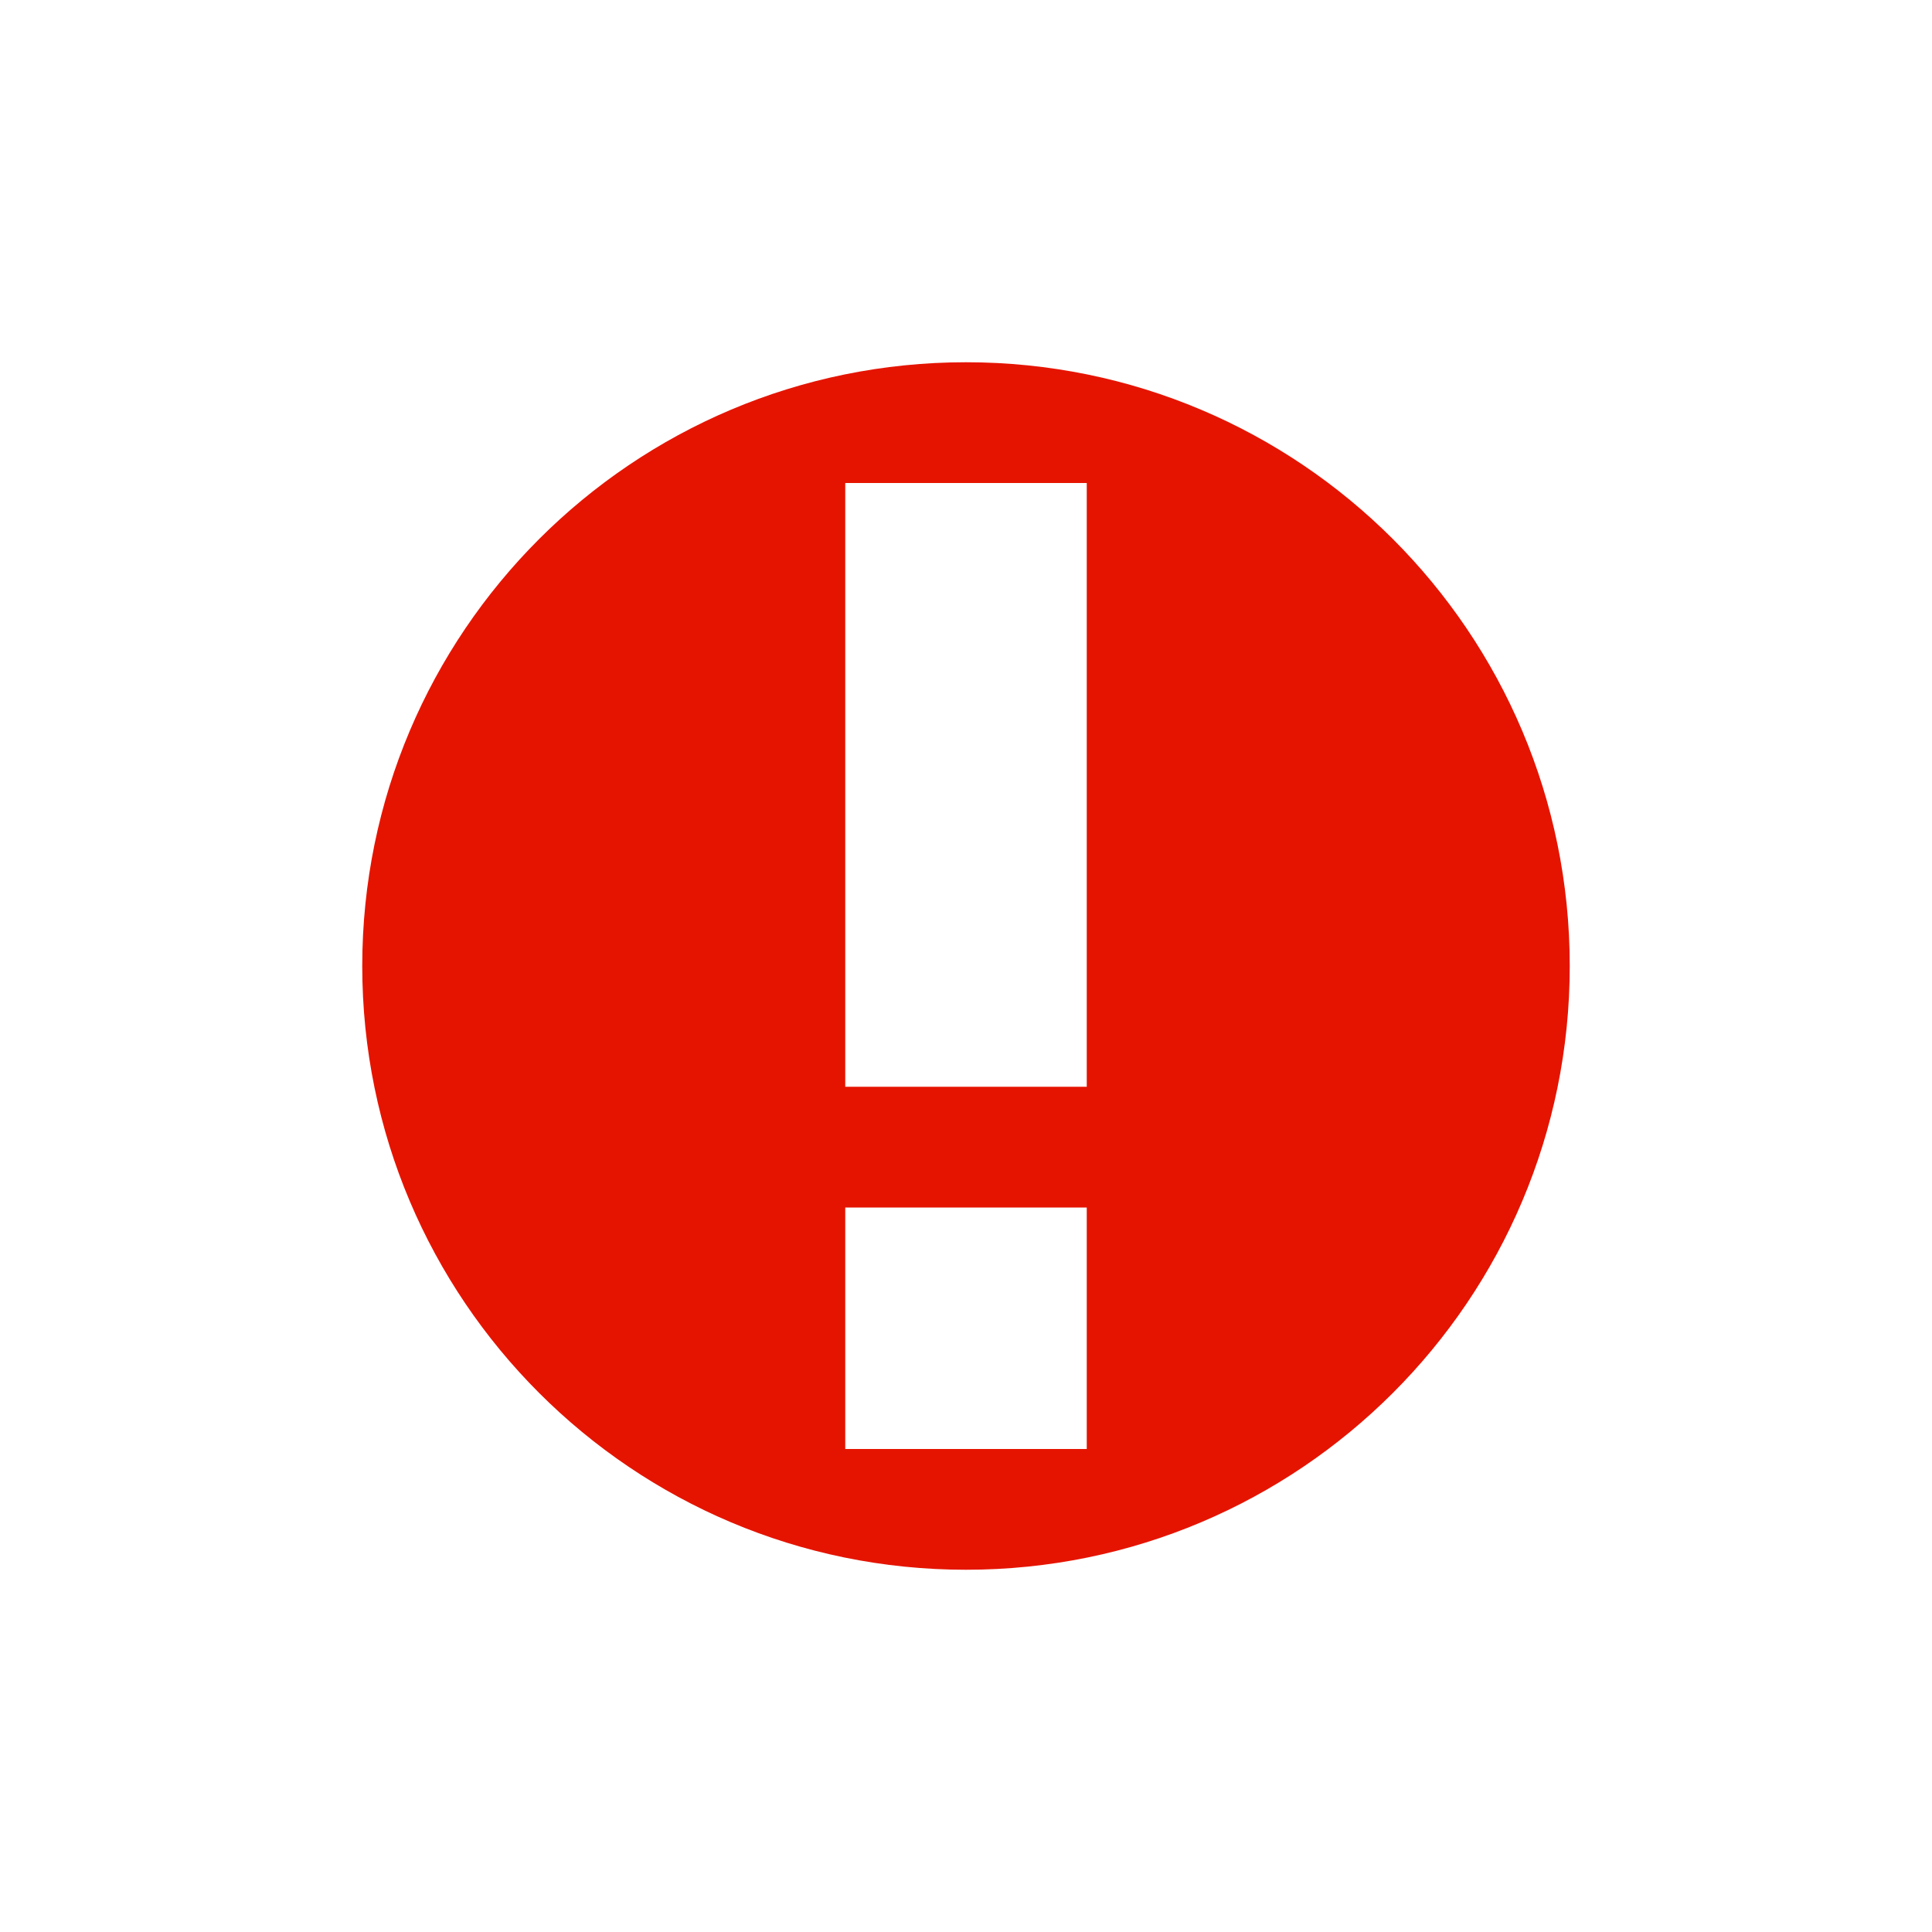
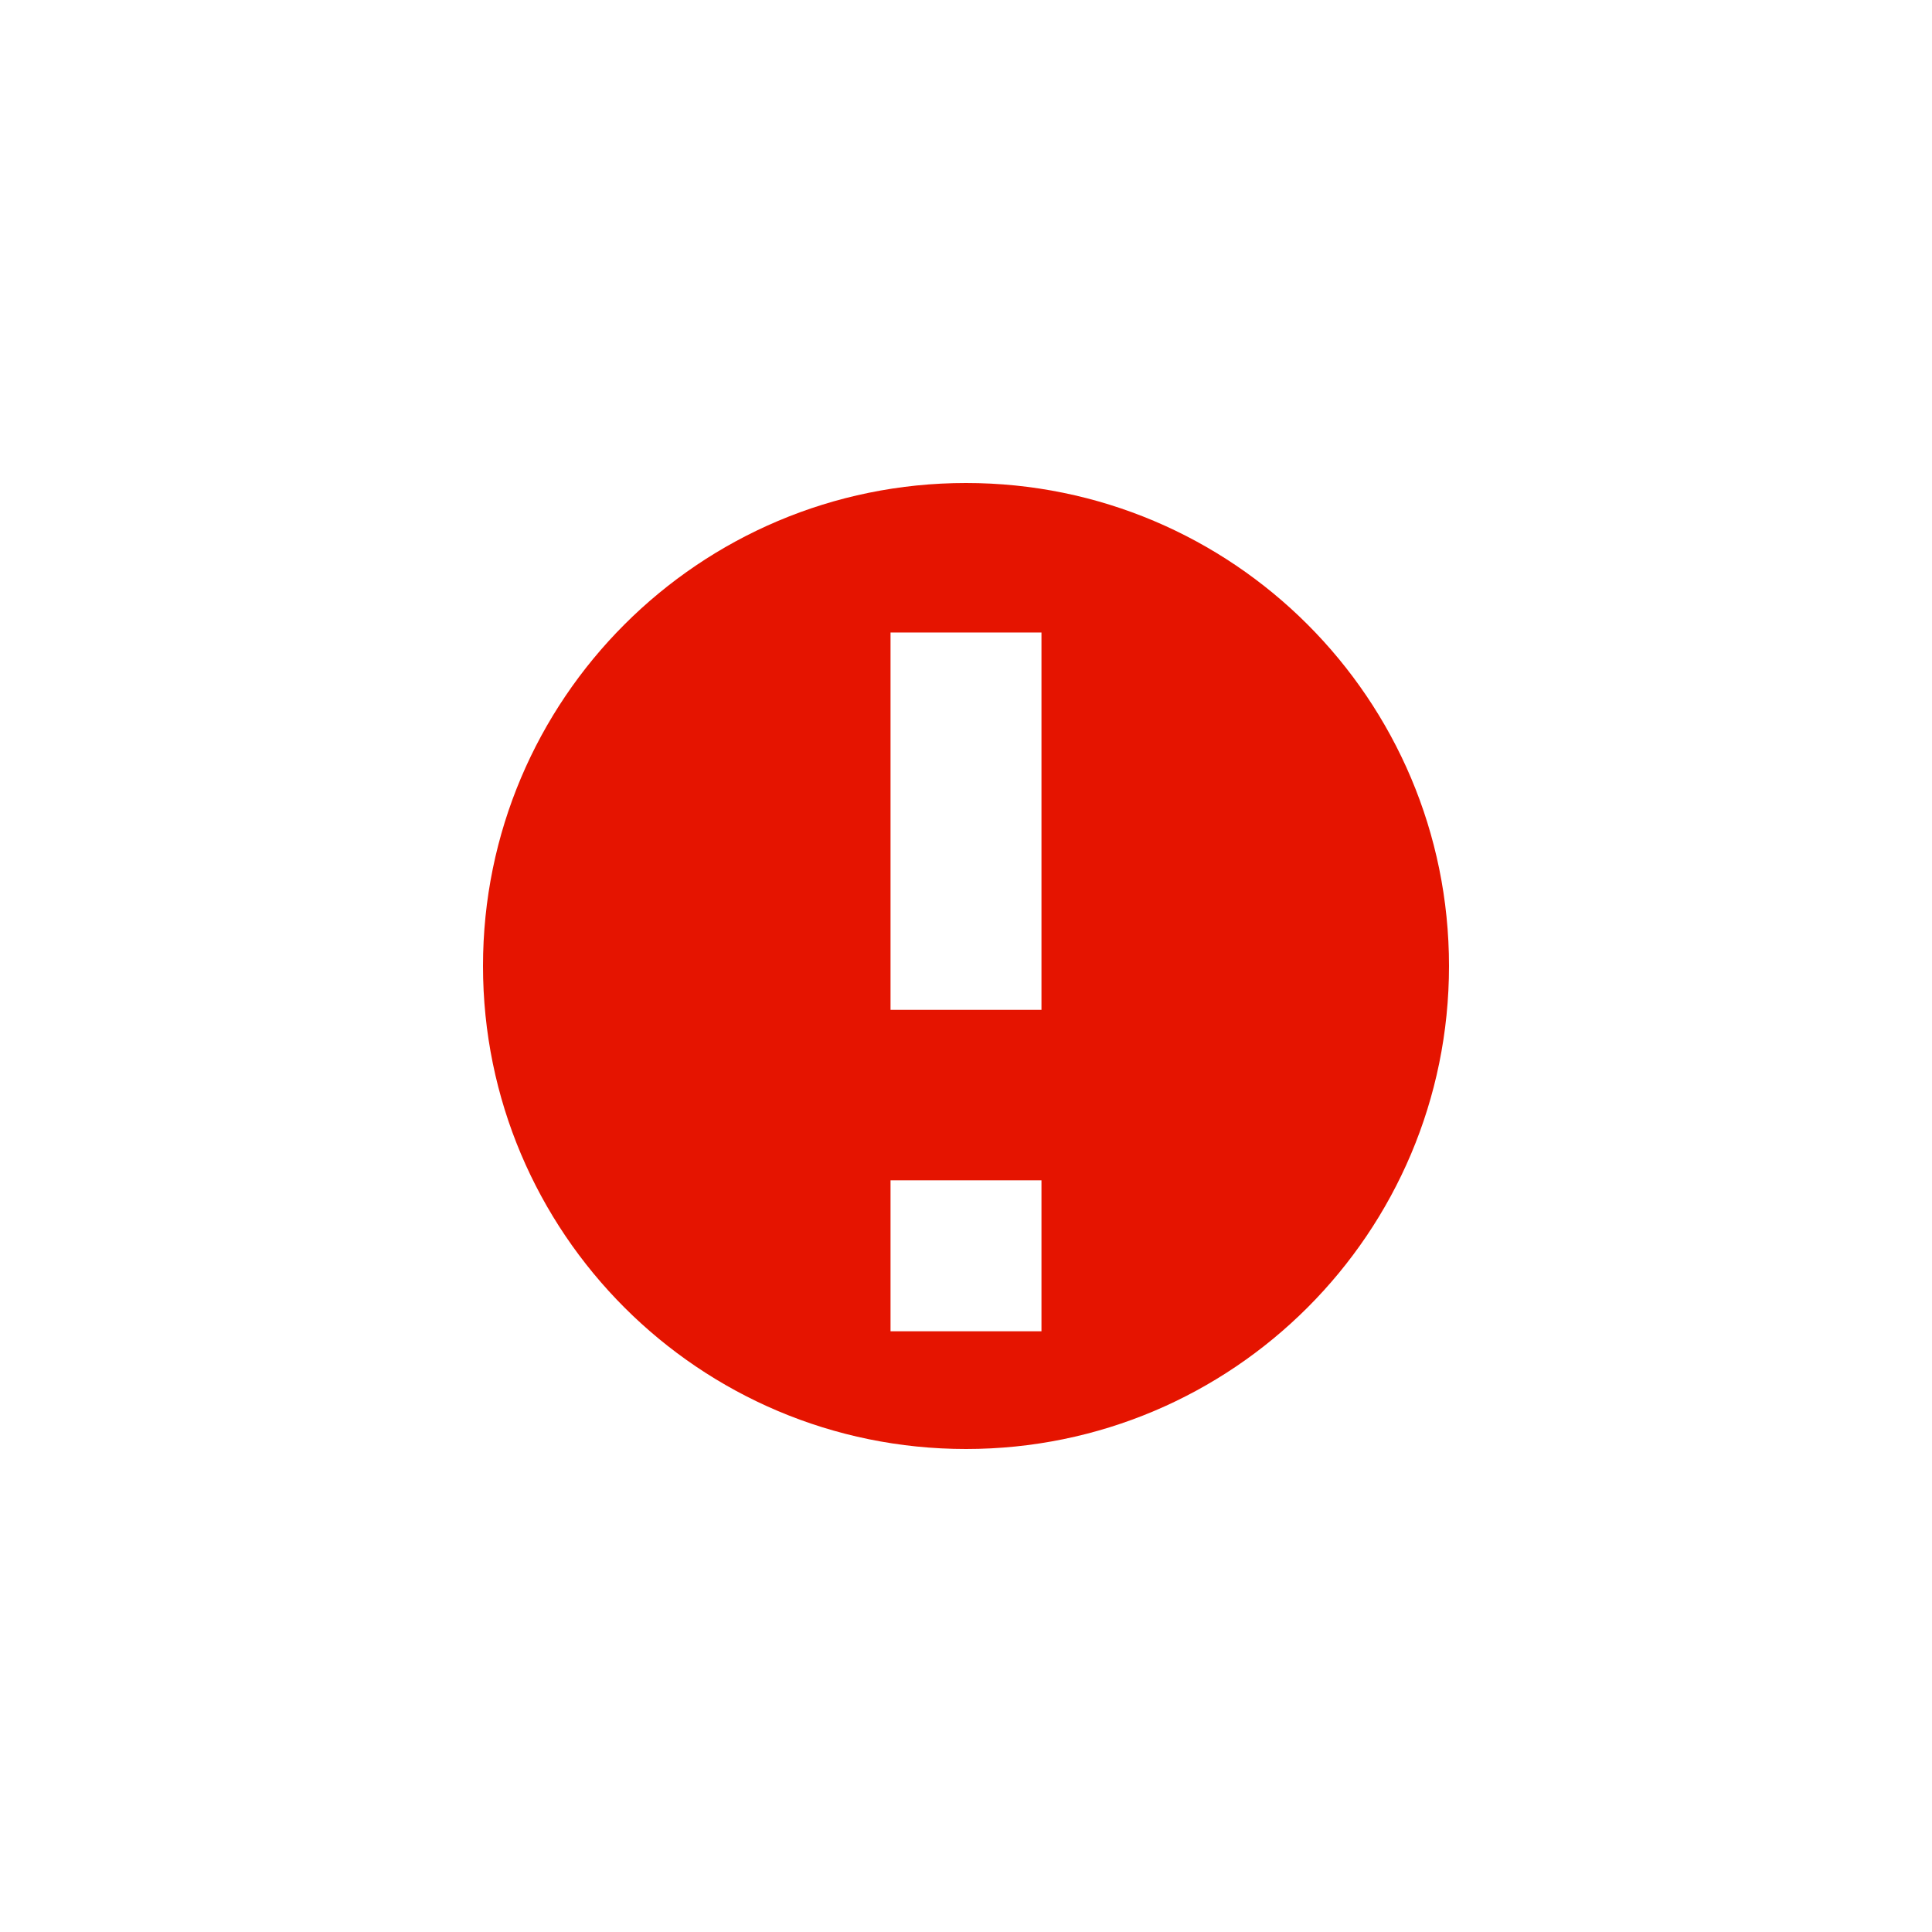
<svg xmlns="http://www.w3.org/2000/svg" viewBox="0 0 16 16">
  <defs>
    <style>.icon-canvas-transparent,.icon-vs-out{fill:#f6f6f6;}.icon-canvas-transparent{opacity:0;}.icon-vs-red{fill:#e51400;}</style>
  </defs>
  <g id="canvas">
    <path class="icon-canvas-transparent" d="M16,0V16H0V0Z" />
  </g>
  <g id="outline" style="display: none;">
-     <path class="icon-vs-out" d="M14,8A6,6,0,1,1,8,2,6.007,6.007,0,0,1,14,8Z" />
+     <path class="icon-vs-out" d="M13,8A5,5,0,1,1,8,3,5.006,5.006,0,0,1,13,8Z" />
  </g>
  <g id="iconBg">
-     <path class="icon-vs-red" d="M8,3a5,5,0,1,0,5,5A5,5,0,0,0,8,3Zm1,9H7V10H9ZM9,9H7V4H9Z" />
+     <path class="icon-vs-red" d="M8,4a4,4,0,1,0,4,4A4,4,0,0,0,8,4Zm.625,7.025H7.375V9.775h1.25Zm0-2.662H7.375V5.238h1.25Z" />
  </g>
</svg>
